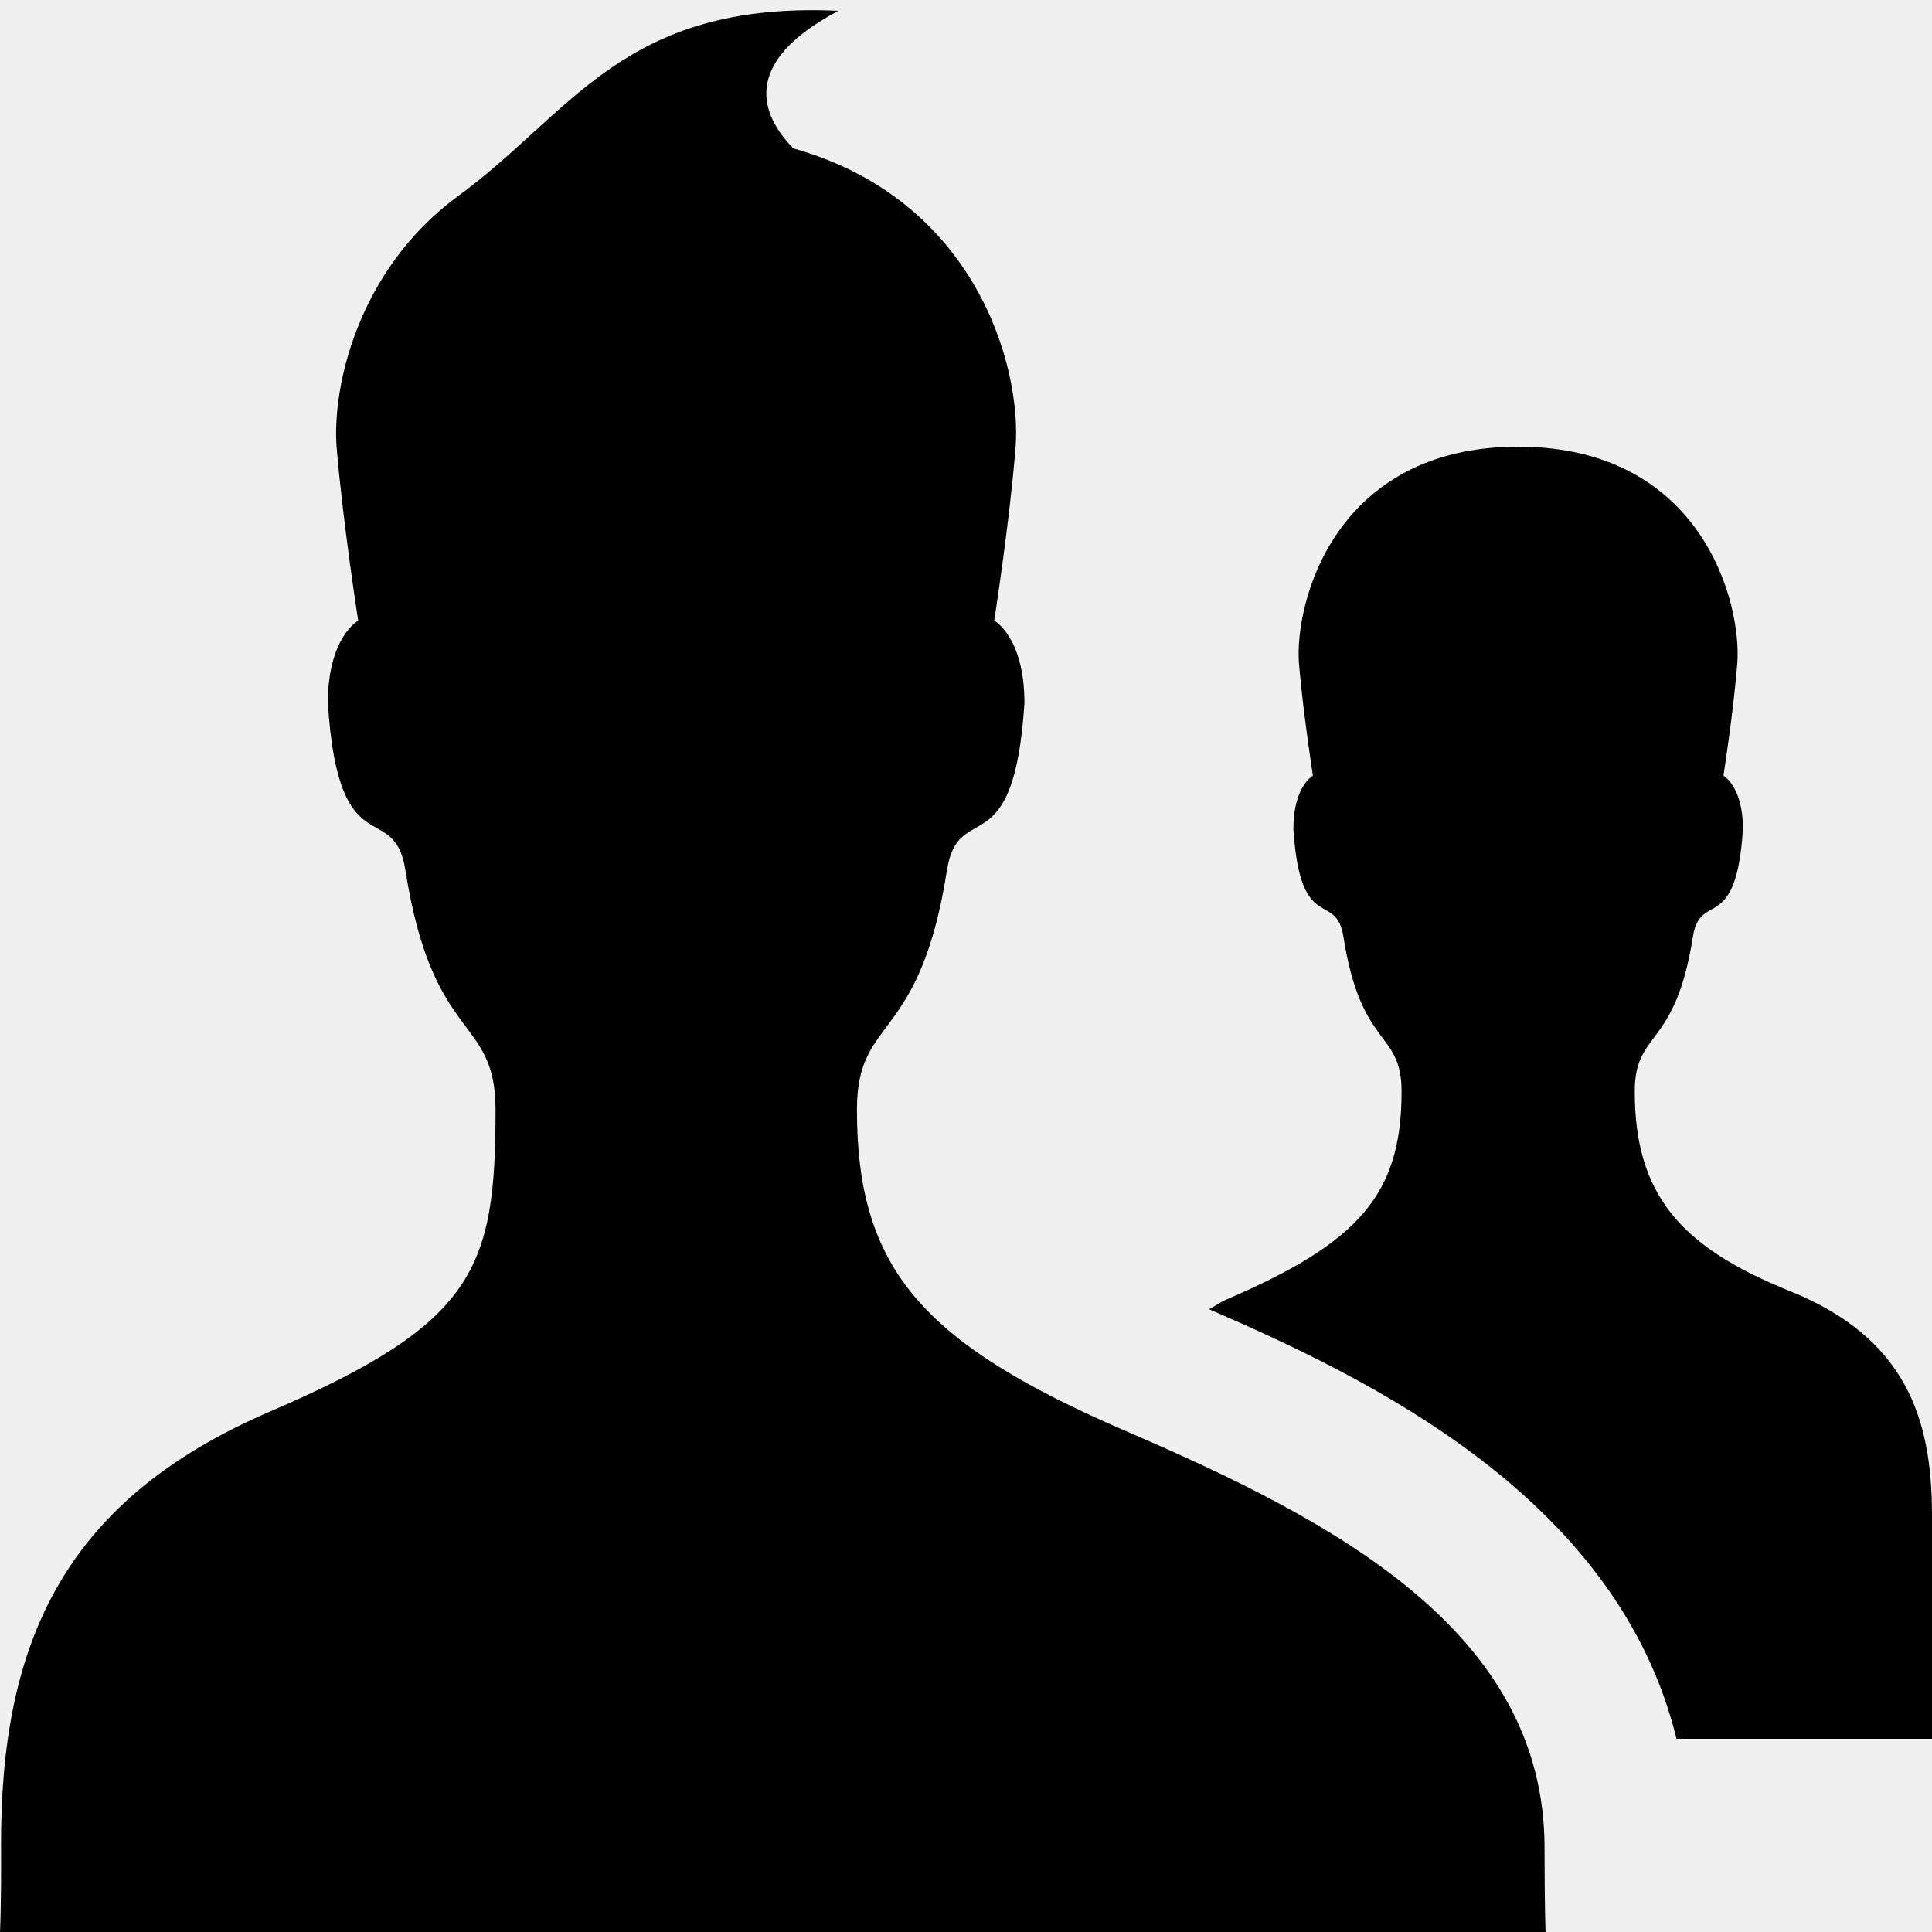
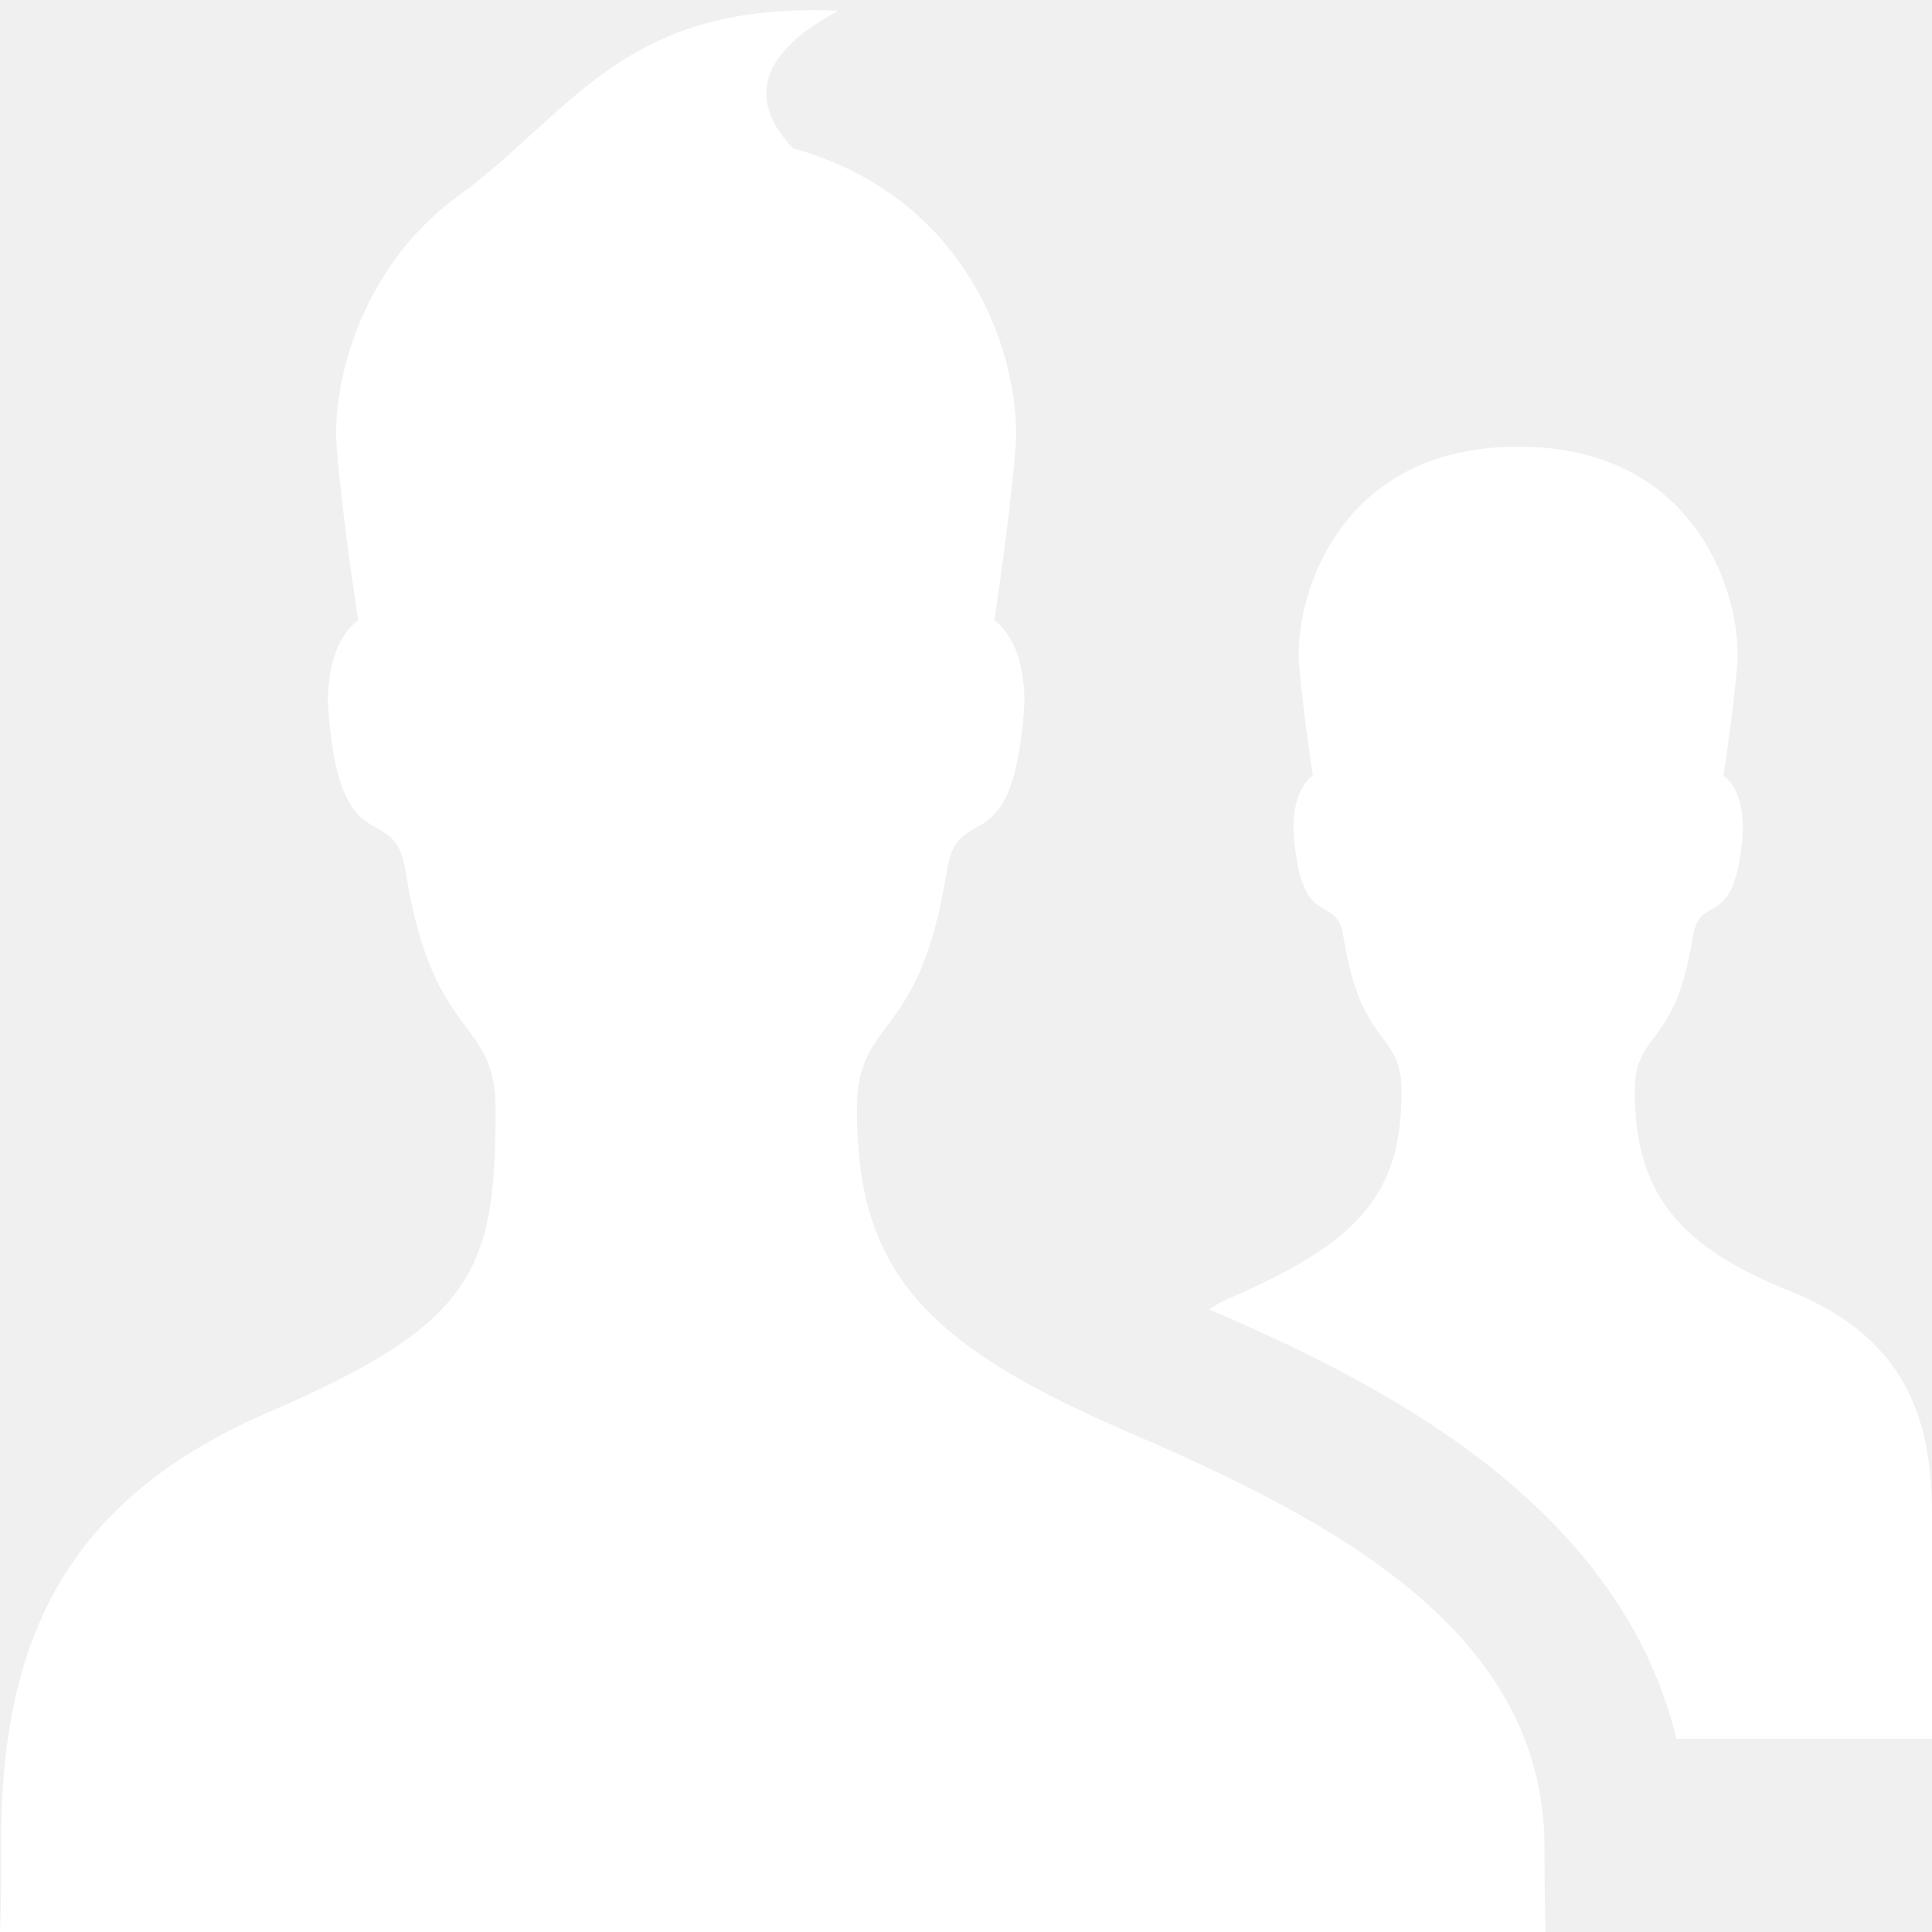
- <svg xmlns="http://www.w3.org/2000/svg" version="1.1" width="20" height="20" viewBox="0 0 20 20">
+ <svg xmlns="http://www.w3.org/2000/svg" version="1.1" width="20" height="20" viewBox="0 0 20 20" style="fill: white;">
  <path d="M15.989 19.129c0-2.246-2.187-3.389-4.317-4.307-2.123-0.914-2.801-1.684-2.801-3.334 0-0.989 0.648-0.667 0.932-2.481 0.12-0.752 0.692-0.012 0.802-1.729 0-0.684-0.313-0.854-0.313-0.854s0.159-1.013 0.221-1.793c0.064-0.817-0.398-2.56-2.301-3.095-0.332-0.341-0.557-0.882 0.467-1.424-2.24-0.104-2.761 1.068-3.954 1.93-1.015 0.756-1.289 1.953-1.24 2.59 0.065 0.78 0.223 1.793 0.223 1.793s-0.314 0.17-0.314 0.854c0.11 1.718 0.684 0.977 0.803 1.729 0.284 1.814 0.933 1.492 0.933 2.481 0 1.65-0.212 2.21-2.336 3.124-2.131 0.917-2.794 2.387-2.783 4.516 0.003 0.637-0.011 0.871-0.011 0.871h16c0 0-0.011-0.234-0.011-0.871zM18.528 13.365c-1.135-0.457-1.605-1.002-1.605-2.066 0-0.641 0.418-0.432 0.602-1.603 0.077-0.484 0.447-0.008 0.518-1.115 0-0.441-0.202-0.551-0.202-0.551s0.103-0.656 0.143-1.159c0.050-0.627-0.364-2.247-2.268-2.247s-2.318 1.62-2.269 2.247c0.042 0.502 0.144 1.159 0.144 1.159s-0.202 0.109-0.202 0.551c0.071 1.107 0.441 0.631 0.518 1.115 0.184 1.172 0.602 0.963 0.602 1.603 0 1.064-0.438 1.562-1.809 2.152-0.069 0.029-0.12 0.068-0.183 0.102 1.64 0.712 4.226 1.941 4.838 4.447h2.645c0 0 0-1.906 0-2.318 0-1-0.273-1.834-1.472-2.317z" />
</svg>
